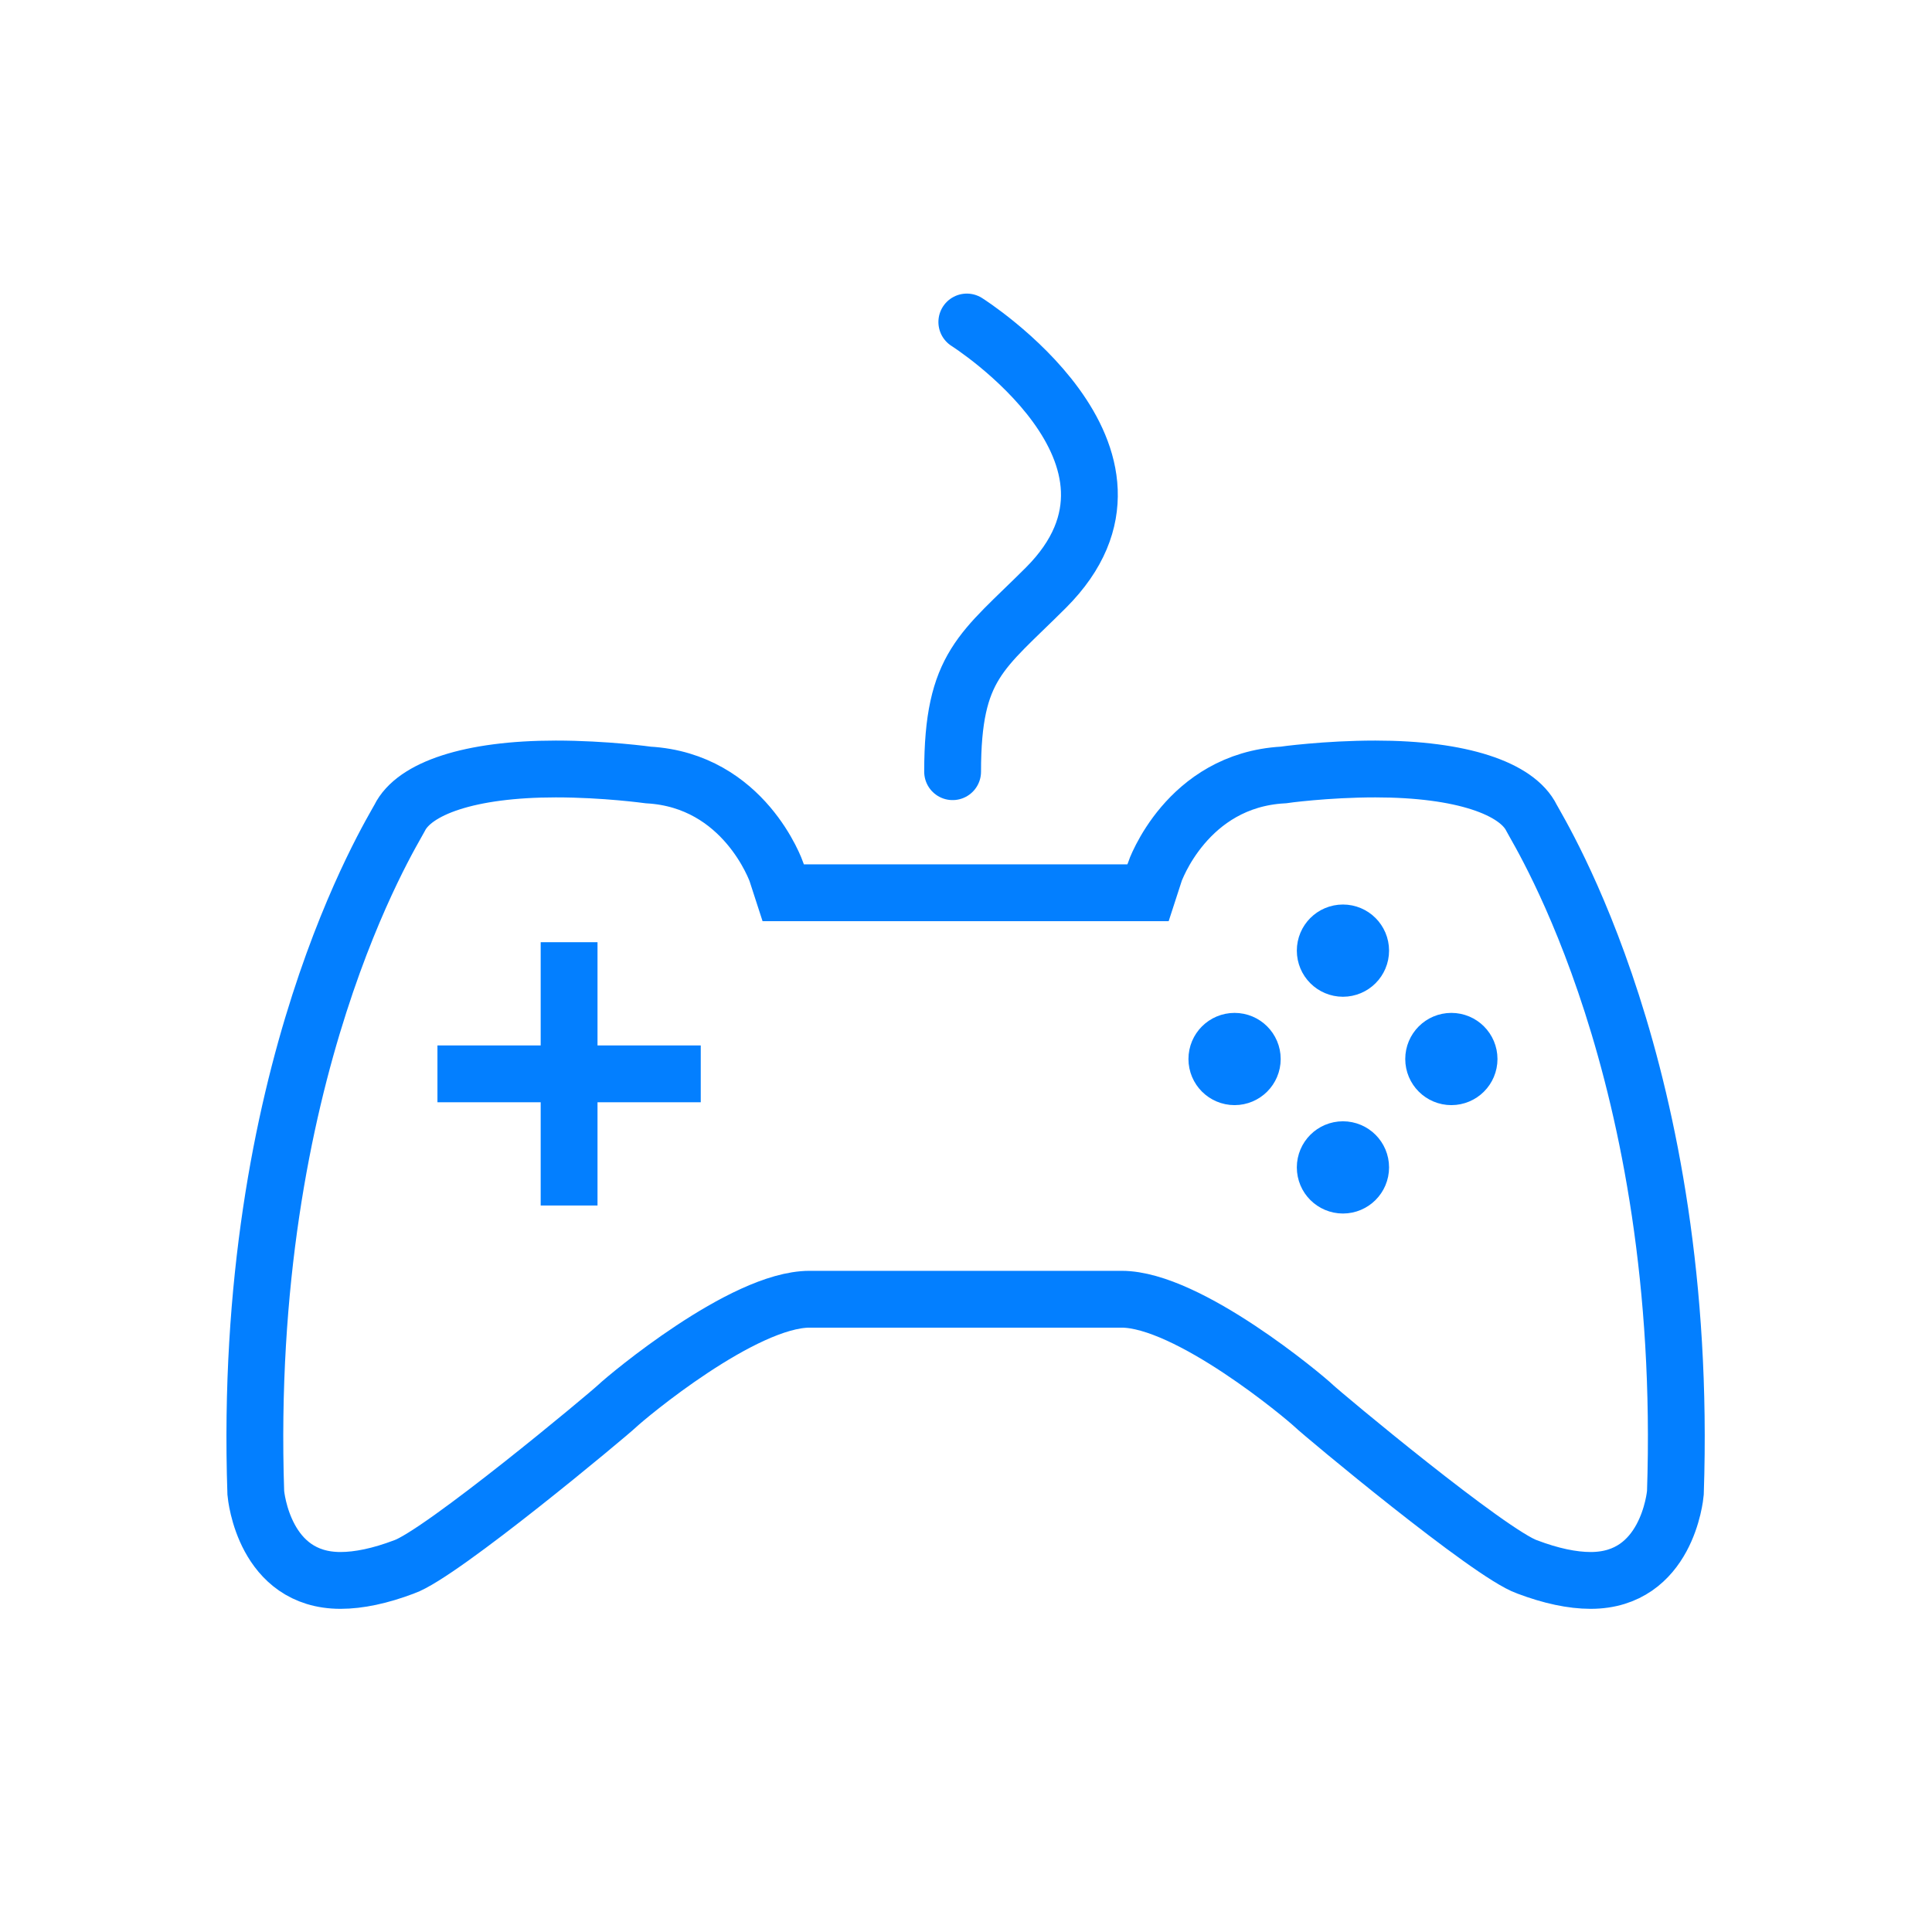
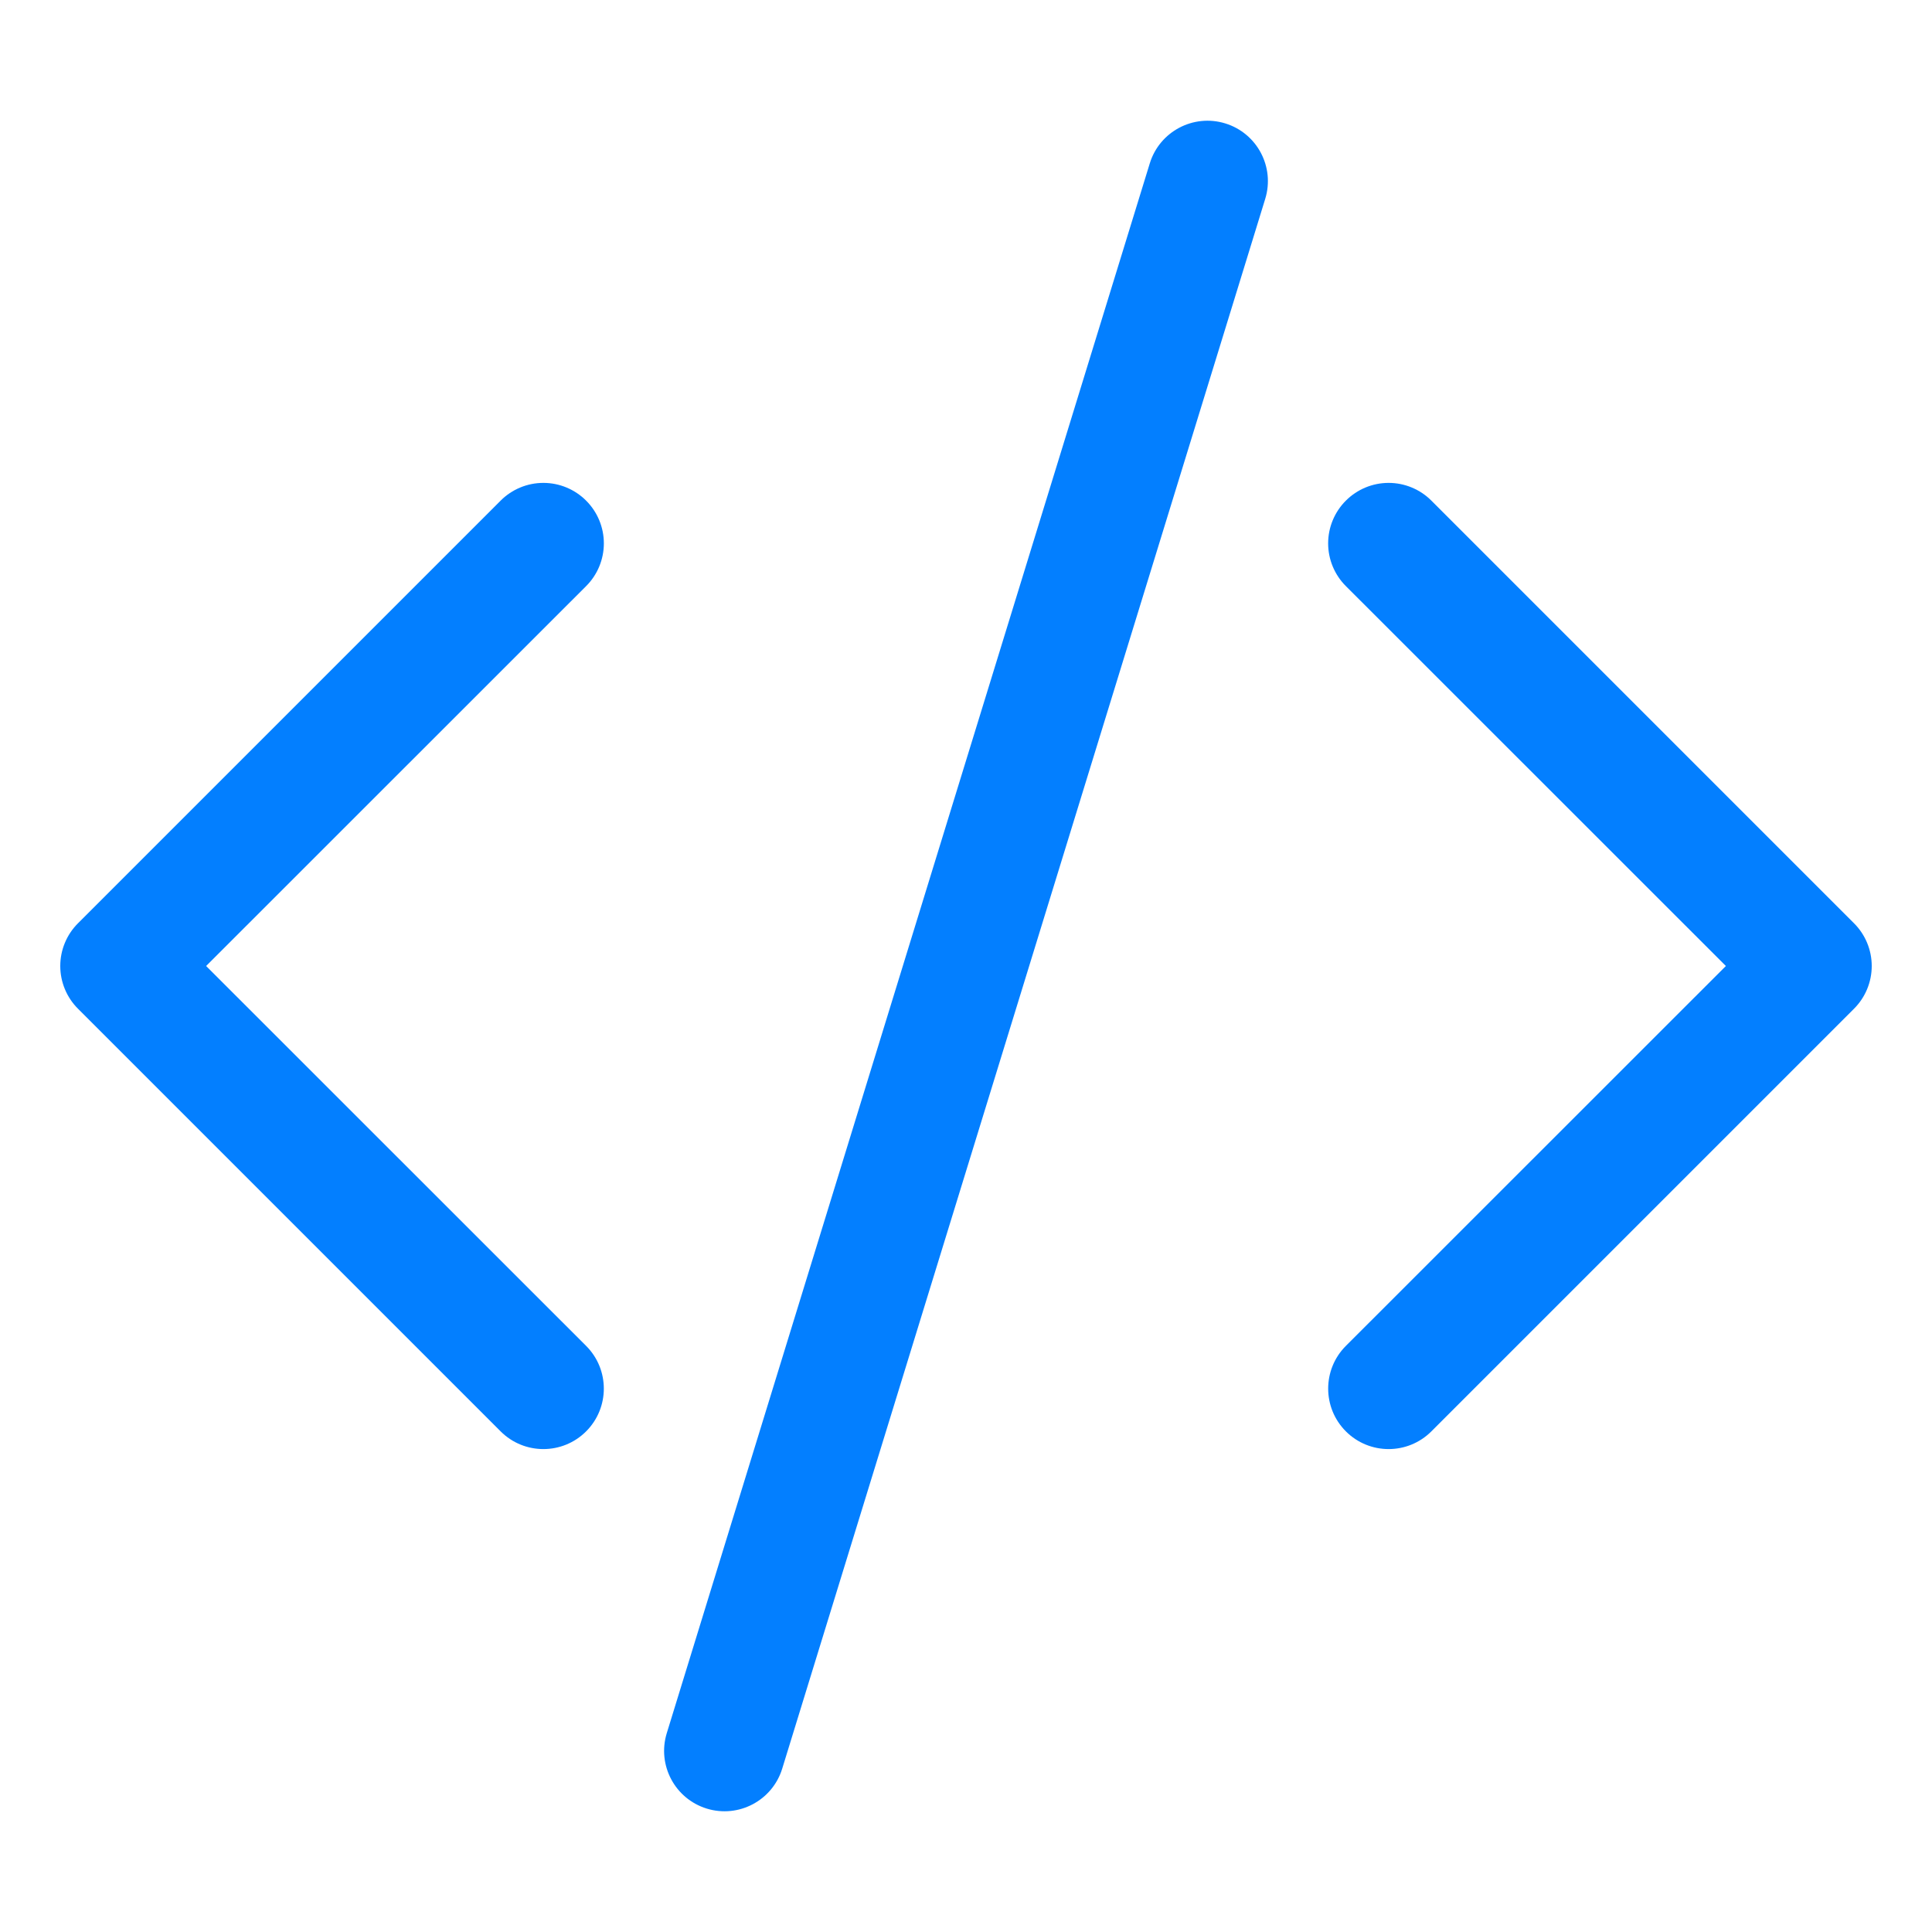
- <svg xmlns="http://www.w3.org/2000/svg" version="1.1" id="Layer_1" x="0px" y="0px" width="85px" height="85px" viewBox="0 0 85 85" enable-background="new 0 0 85 85" xml:space="preserve">
-   <line fill="none" stroke="#037FFF" stroke-width="2.5" stroke-miterlimit="10" x1="19.246" y1="47.245" x2="30.83" y2="47.245" />
-   <line fill="none" stroke="#037FFF" stroke-width="2.5" stroke-miterlimit="10" x1="25.038" y1="41.453" x2="25.038" y2="53.037" />
-   <path fill="none" stroke="#037FFF" stroke-width="2.5" stroke-linecap="round" stroke-miterlimit="10" d="M42.536,14.167  c0,0,9.294,5.875,3.481,11.688c-2.814,2.815-4.106,3.408-4.106,8.096" />
-   <path fill="none" stroke="#037FFF" stroke-width="2.5" stroke-linecap="round" stroke-miterlimit="10" d="M67.385,35.99  c-0.639-1.303-3.088-2.158-6.873-2.158c-2.178,0-4.049,0.261-4.066,0.264c-4.233,0.238-5.635,4.242-5.646,4.283l-0.292,0.899h-16.05  l-0.292-0.899c-0.013-0.041-1.413-4.044-5.647-4.283c-0.018-0.002-1.889-0.264-4.067-0.264c-3.785,0-6.234,0.855-6.873,2.158  c-0.361,0.697-6.946,11.185-6.325,29.69c0.014,0.157,0.38,3.852,3.727,3.852c0.81,0,1.749-0.199,2.793-0.594  c1.631-0.562,8.999-6.715,9.393-7.092s5.523-4.685,8.452-4.685h13.727c2.928,0,8.057,4.308,8.45,4.685s7.763,6.528,9.394,7.092  c1.045,0.395,1.983,0.594,2.793,0.594c3.347,0,3.713-3.693,3.727-3.852C74.331,47.175,67.746,36.688,67.385,35.99z" />
-   <g>
-     <g>
-       <g>
-         <circle fill="#037FFF" stroke="#037FFF" stroke-width="2.5" stroke-miterlimit="10" cx="59.084" cy="41.824" r="0.779" />
-       </g>
-     </g>
-     <g>
-       <g>
-         <circle fill="#037FFF" stroke="#037FFF" stroke-width="2.5" stroke-miterlimit="10" cx="59.084" cy="51.361" r="0.779" />
-       </g>
-     </g>
-   </g>
-   <g>
-     <g>
-       <g>
-         <circle fill="#037FFF" stroke="#037FFF" stroke-width="2.5" stroke-miterlimit="10" cx="63.854" cy="46.592" r="0.779" />
-       </g>
-     </g>
-     <g>
-       <g>
-         <circle fill="#037FFF" stroke="#037FFF" stroke-width="2.5" stroke-miterlimit="10" cx="54.316" cy="46.592" r="0.779" />
-       </g>
-     </g>
-   </g>
+ <svg xmlns="http://www.w3.org/2000/svg" width="70" height="70" fill="#037FFF" class="bi bi-code-slash" viewBox="0 0 16 16">
+   <path d="M10.478 1.647a.5.5 0 1 0-.956-.294l-4 13a.5.5 0 0 0 .956.294l4-13zM4.854 4.146a.5.5 0 0 1 0 .708L1.707 8l3.147 3.146a.5.5 0 0 1-.708.708l-3.5-3.5a.5.5 0 0 1 0-.708l3.5-3.5a.5.5 0 0 1 .708 0zm6.292 0a.5.5 0 0 0 0 .708L14.293 8l-3.147 3.146a.5.5 0 0 0 .708.708l3.5-3.5a.5.5 0 0 0 0-.708l-3.5-3.5a.5.5 0 0 0-.708 0z" />
</svg>
